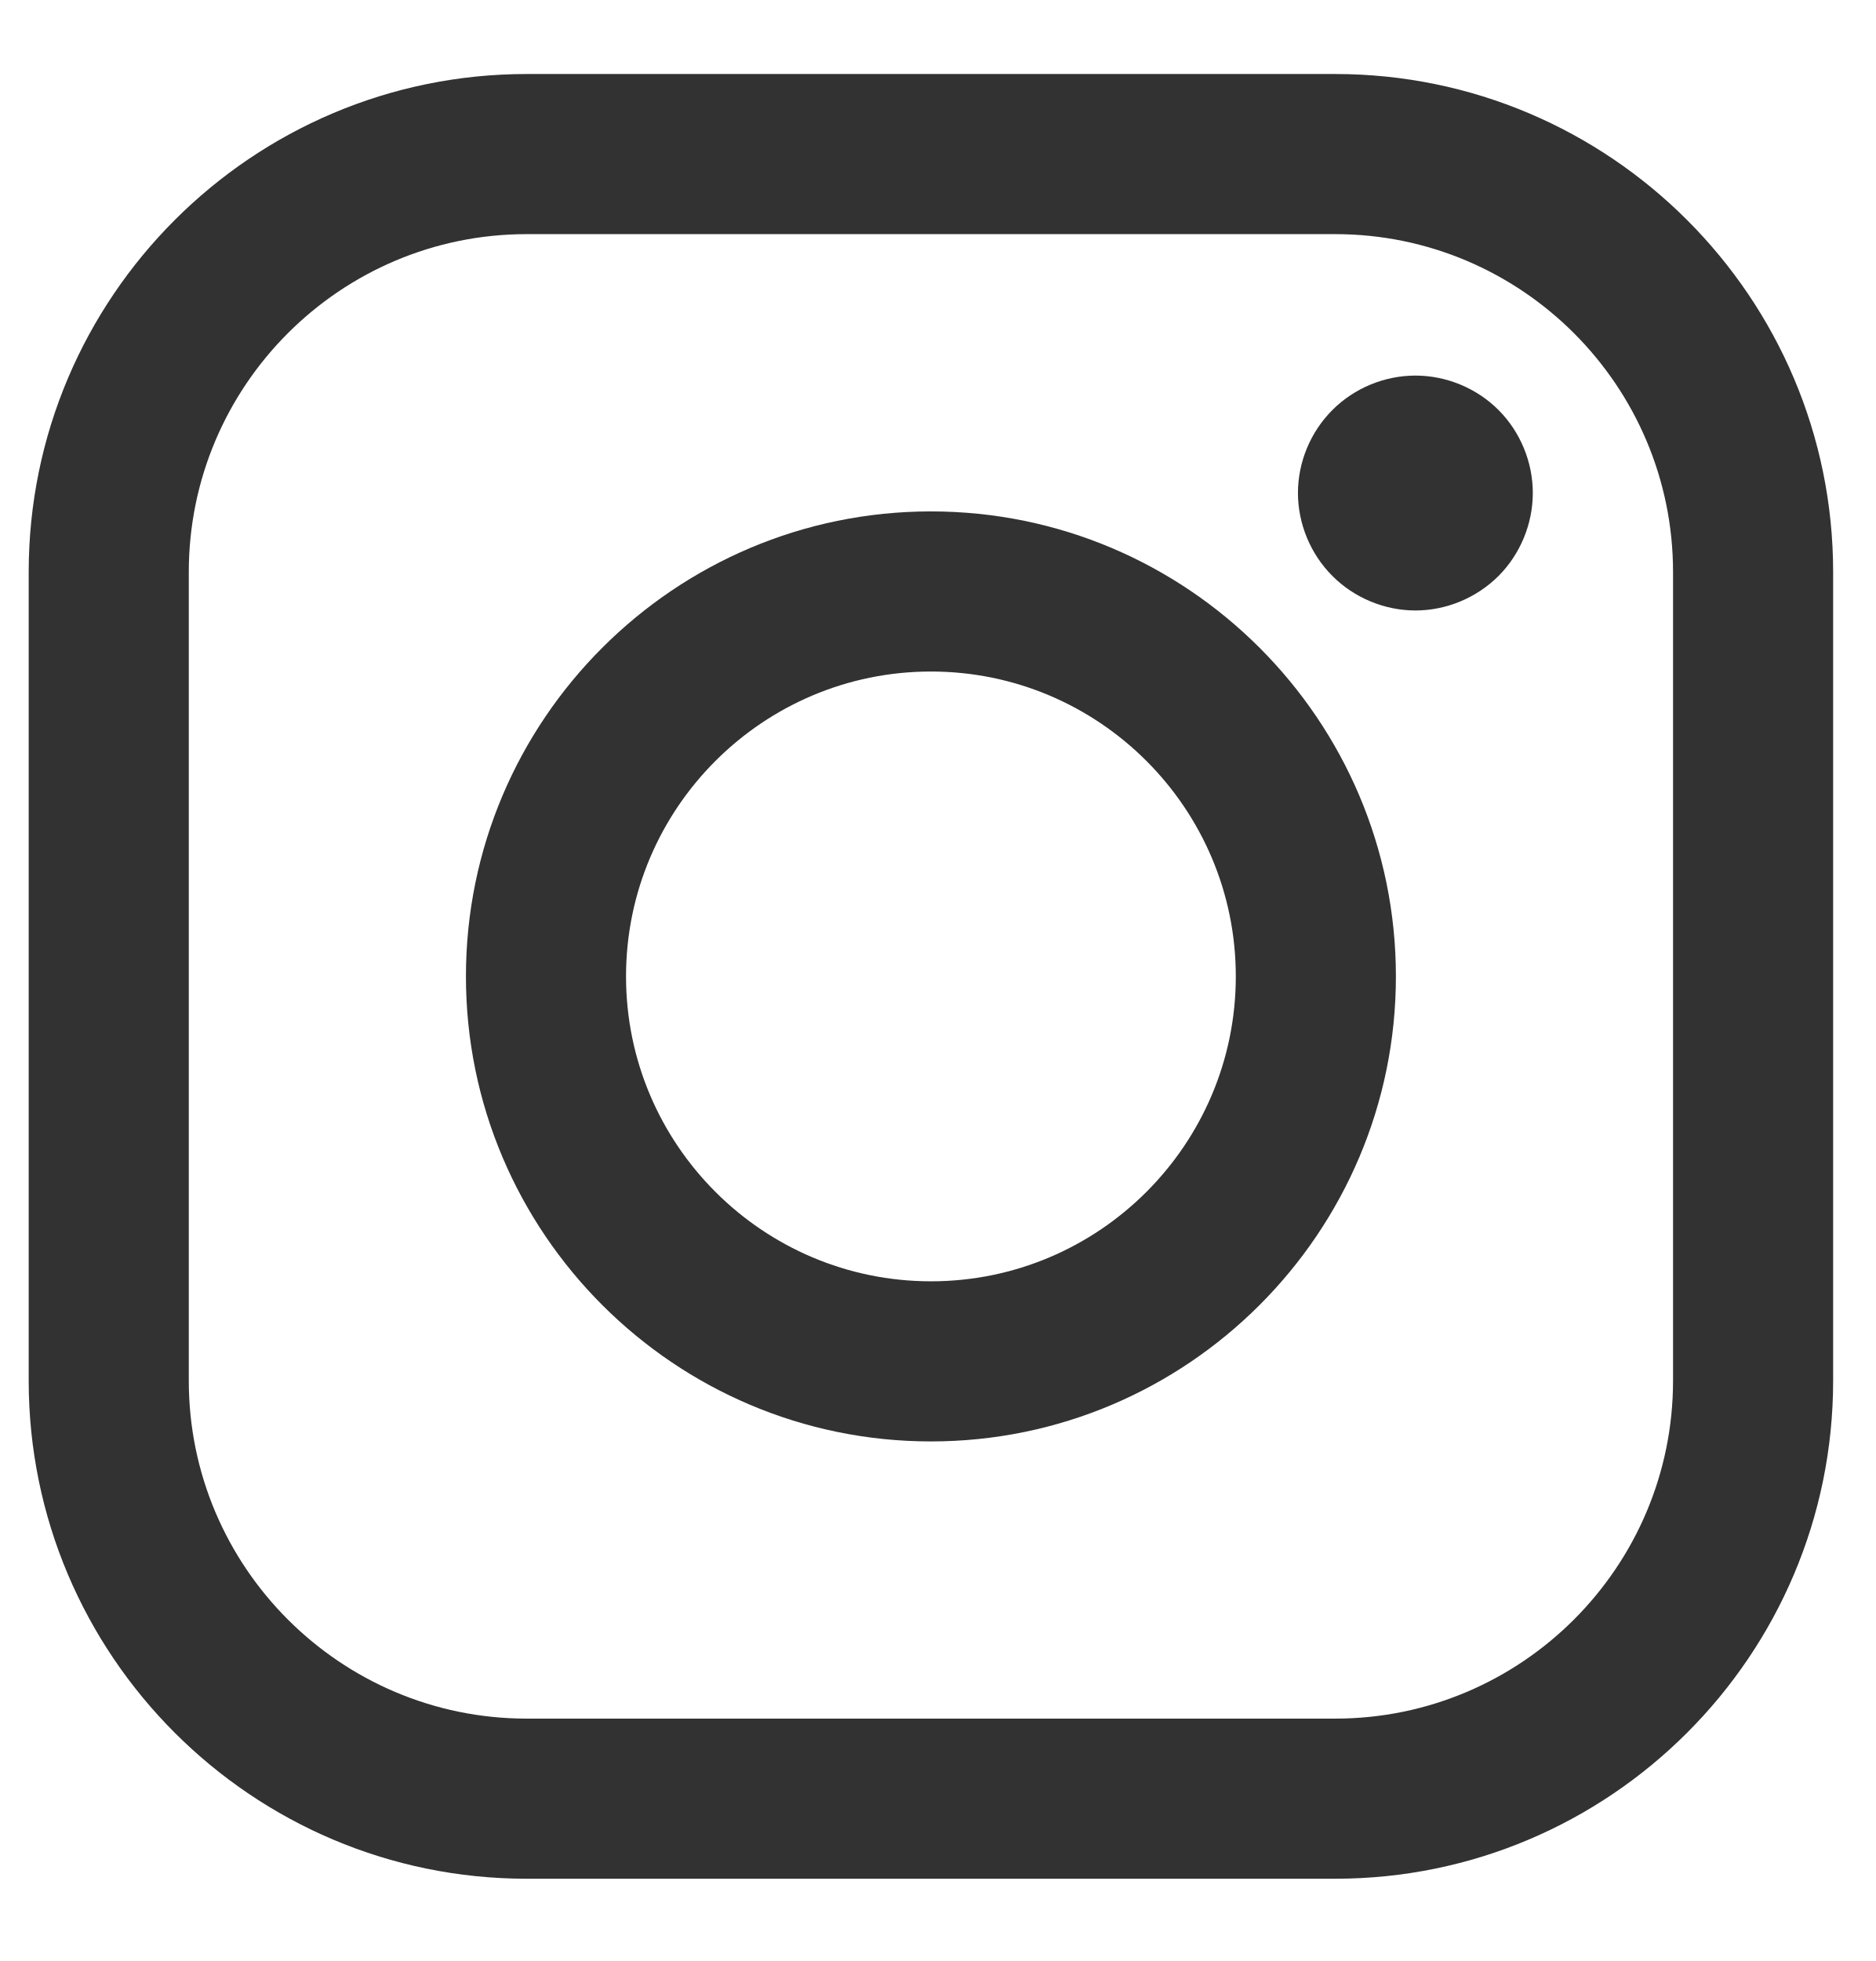
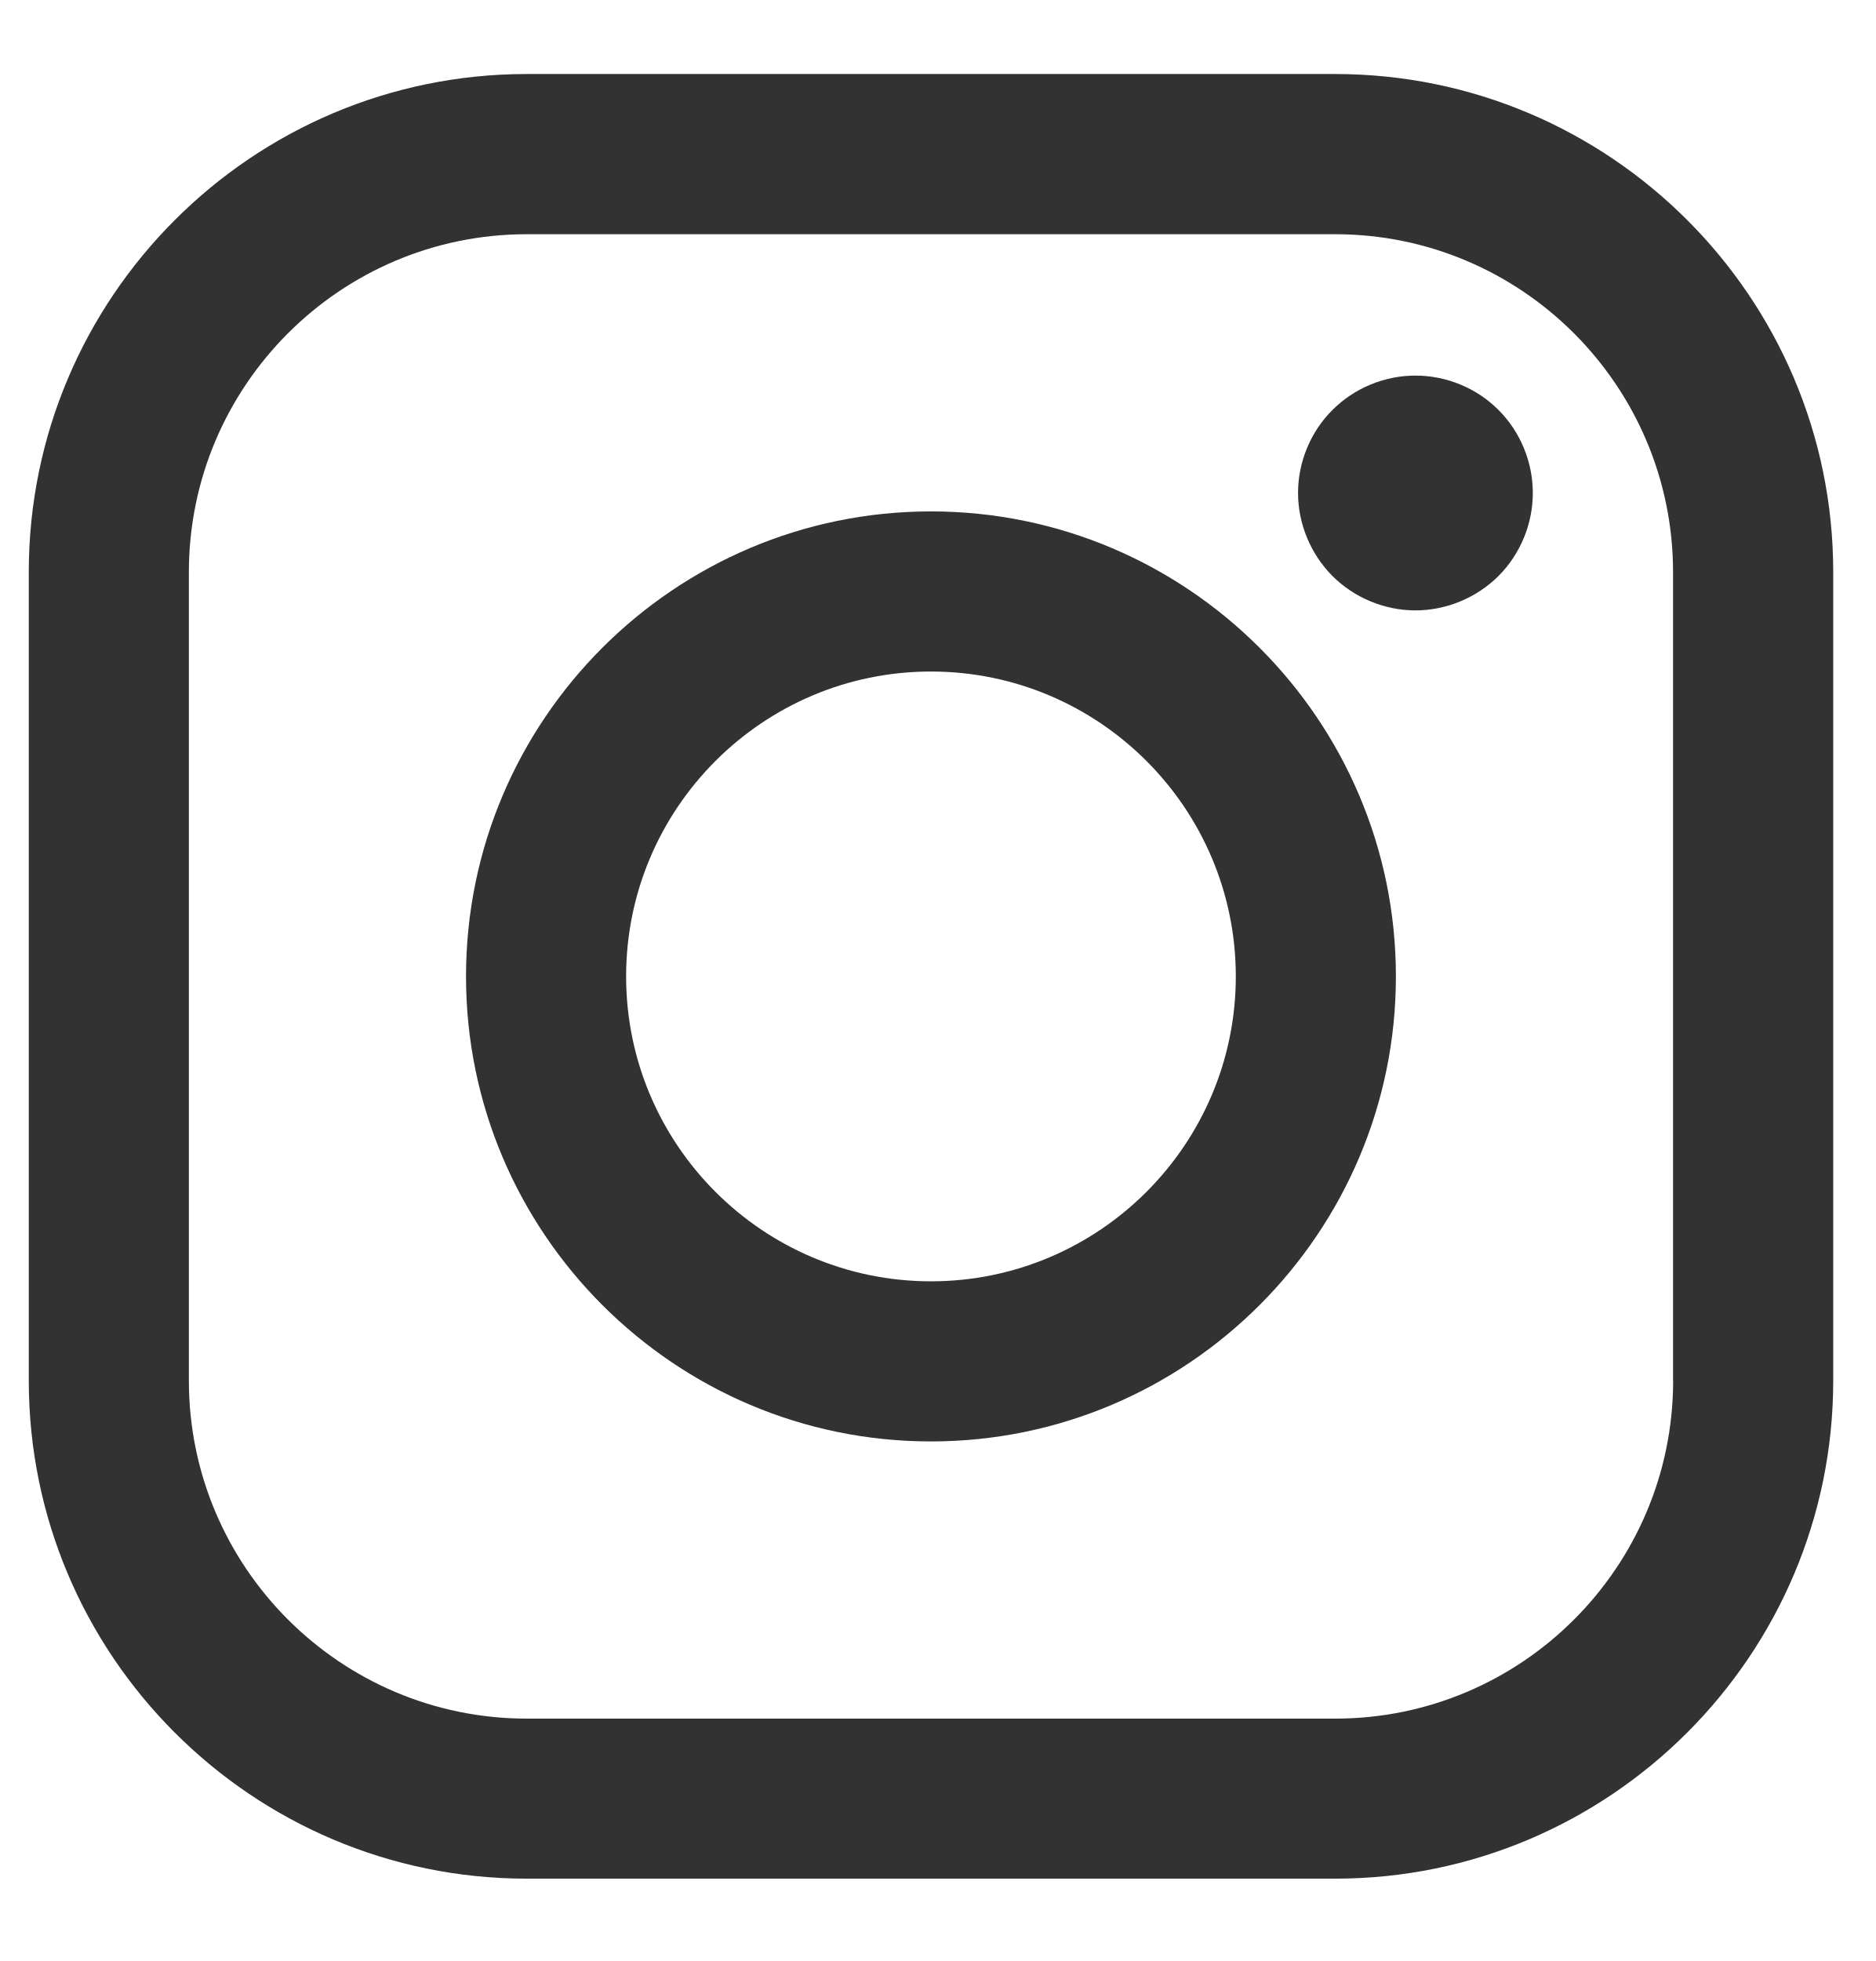
- <svg xmlns="http://www.w3.org/2000/svg" width="22px" height="23px" viewBox="0 0 22 23" version="1.1">
-   <defs />
-   <g id="Page-1" stroke="none" stroke-width="1" fill="none" fill-rule="evenodd">
-     <g id="About" transform="translate(-266, -475)" fill="#323232" fill-rule="nonzero">
-       <g id="instagram-logo" transform="translate(266.3366, 475.8681)">
-         <path d="M15.326,0 L5.841,0 C2.62,0 0,2.621 0,5.841 L0,15.326 C0,18.547 2.62,21.167 5.841,21.167 L15.326,21.167 C18.547,21.167 21.167,18.547 21.167,15.326 L21.167,5.841 C21.167,2.621 18.547,0 15.326,0 Z M19.289,15.326 C19.289,17.511 17.511,19.289 15.326,19.289 L5.841,19.289 C3.656,19.289 1.878,17.511 1.878,15.326 L1.878,5.841 C1.878,3.656 3.656,1.878 5.841,1.878 L15.326,1.878 C17.511,1.878 19.289,3.656 19.289,5.841 L19.289,15.326 L19.289,15.326 Z" id="Shape" />
-         <path d="M10.584,5.13 C7.576,5.13 5.129,7.576 5.129,10.584 C5.129,13.591 7.576,16.038 10.584,16.038 C13.591,16.038 16.038,13.591 16.038,10.584 C16.038,7.576 13.591,5.13 10.584,5.13 Z M10.584,14.16 C8.612,14.16 7.007,12.556 7.007,10.584 C7.007,8.612 8.612,7.008 10.584,7.008 C12.556,7.008 14.16,8.612 14.16,10.584 C14.16,12.556 12.556,14.16 10.584,14.16 Z" id="Shape" />
-         <path d="M16.267,3.537 C15.905,3.537 15.549,3.684 15.294,3.94 C15.037,4.196 14.889,4.551 14.889,4.914 C14.889,5.276 15.037,5.632 15.294,5.888 C15.549,6.144 15.905,6.292 16.267,6.292 C16.63,6.292 16.984,6.144 17.241,5.888 C17.497,5.632 17.644,5.276 17.644,4.914 C17.644,4.551 17.497,4.196 17.241,3.94 C16.985,3.684 16.63,3.537 16.267,3.537 Z" id="Shape" />
-       </g>
-     </g>
+ <svg xmlns="http://www.w3.org/2000/svg" height="23" viewBox="0 0 22 23" width="22">
+   <g fill="#323232" transform="translate(.336637 .868144)">
+     <path d="m15.326 0h-9.484c-3.221 0-5.841 2.621-5.841 5.841v9.484c0 3.221 2.62 5.841 5.841 5.841h9.484c3.221 0 5.842-2.621 5.842-5.841v-9.484c0-3.221-2.62-5.841-5.842-5.841zm3.964 15.326c0 2.185-1.778 3.963-3.963 3.963h-9.485c-2.185 0-3.963-1.778-3.963-3.963v-9.484c0-2.185 1.778-3.963 3.963-3.963h9.484c2.185 0 3.963 1.778 3.963 3.963v9.484z" />
+     <path d="m10.584 5.13c-3.008 0-5.454 2.447-5.454 5.454 0 3.007 2.447 5.454 5.454 5.454 3.008 0 5.454-2.447 5.454-5.454 0-3.008-2.447-5.454-5.454-5.454zm0 9.03c-1.972 0-3.576-1.604-3.576-3.576 0-1.972 1.604-3.576 3.576-3.576 1.972 0 3.576 1.604 3.576 3.576 0 1.972-1.604 3.576-3.576 3.576z" />
+     <path d="m16.267 3.537c-.362 0-.717.146-.973.403-.257.255-.404.611-.404.974 0 .362.148.717.404.974.255.255.611.403.973.403.363 0 .717-.148.974-.403.257-.257.403-.612.403-.974 0-.363-.146-.719-.403-.974-.255-.257-.611-.403-.974-.403z" />
  </g>
</svg>
